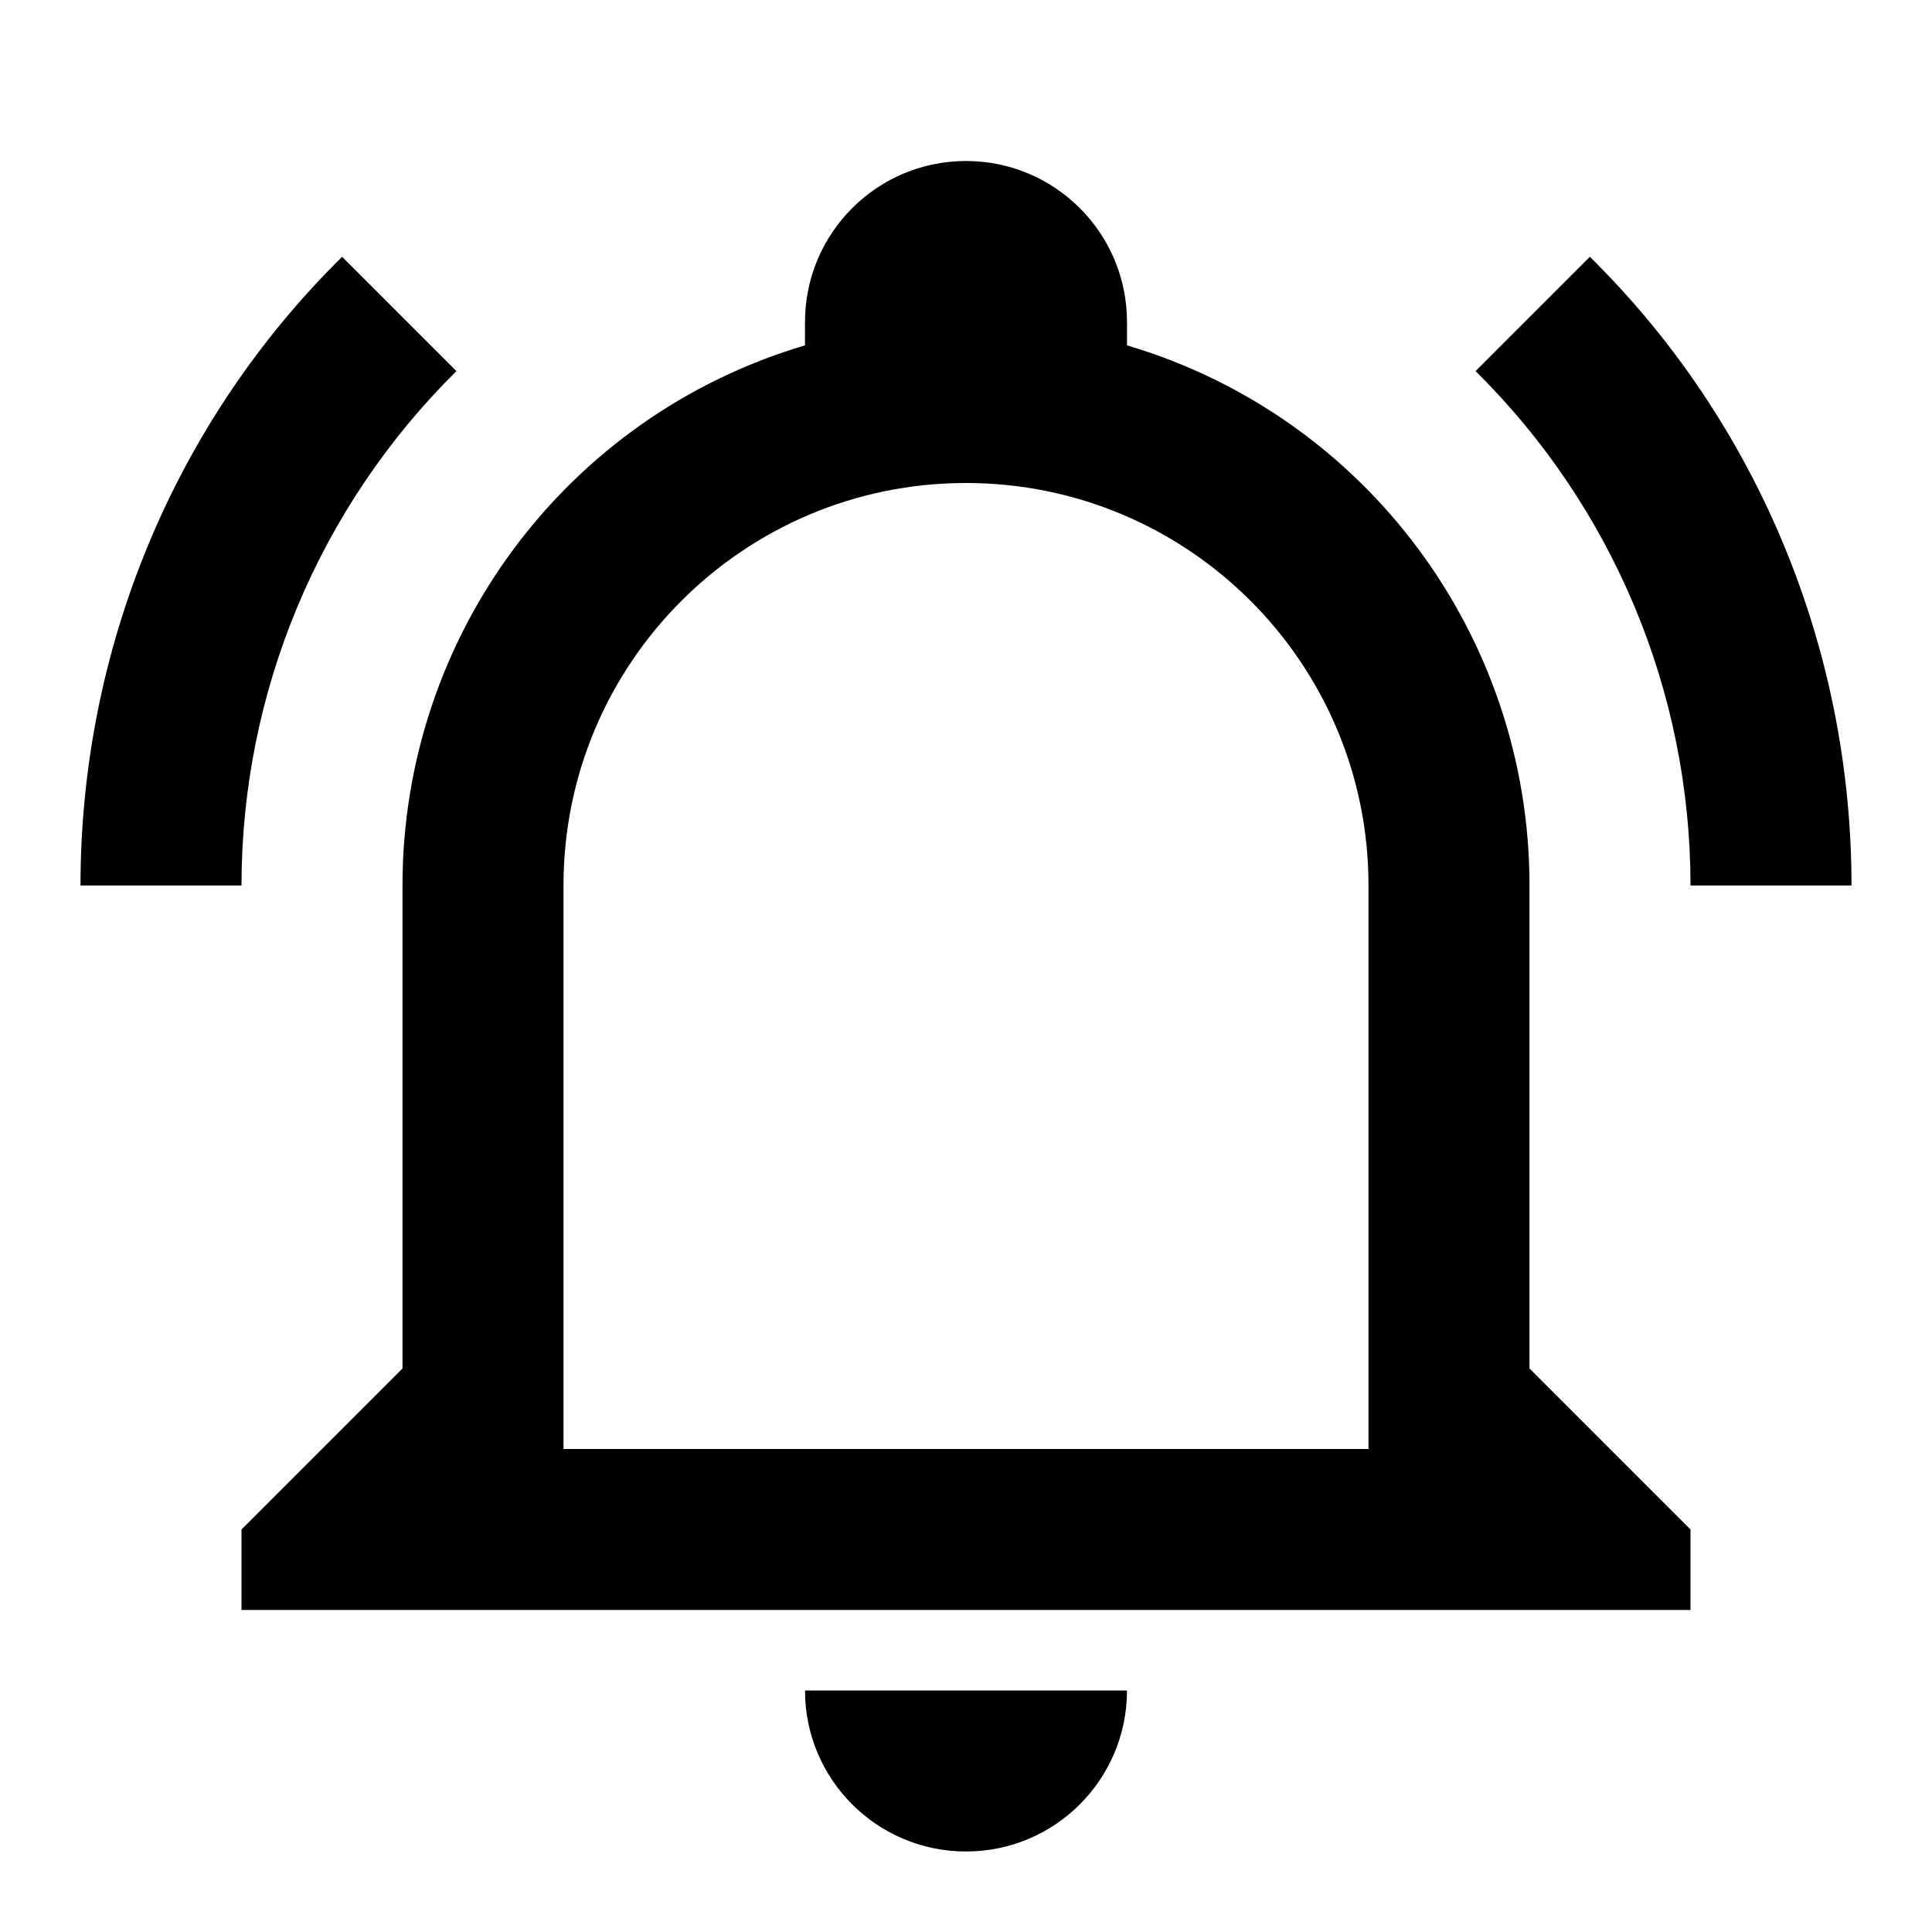
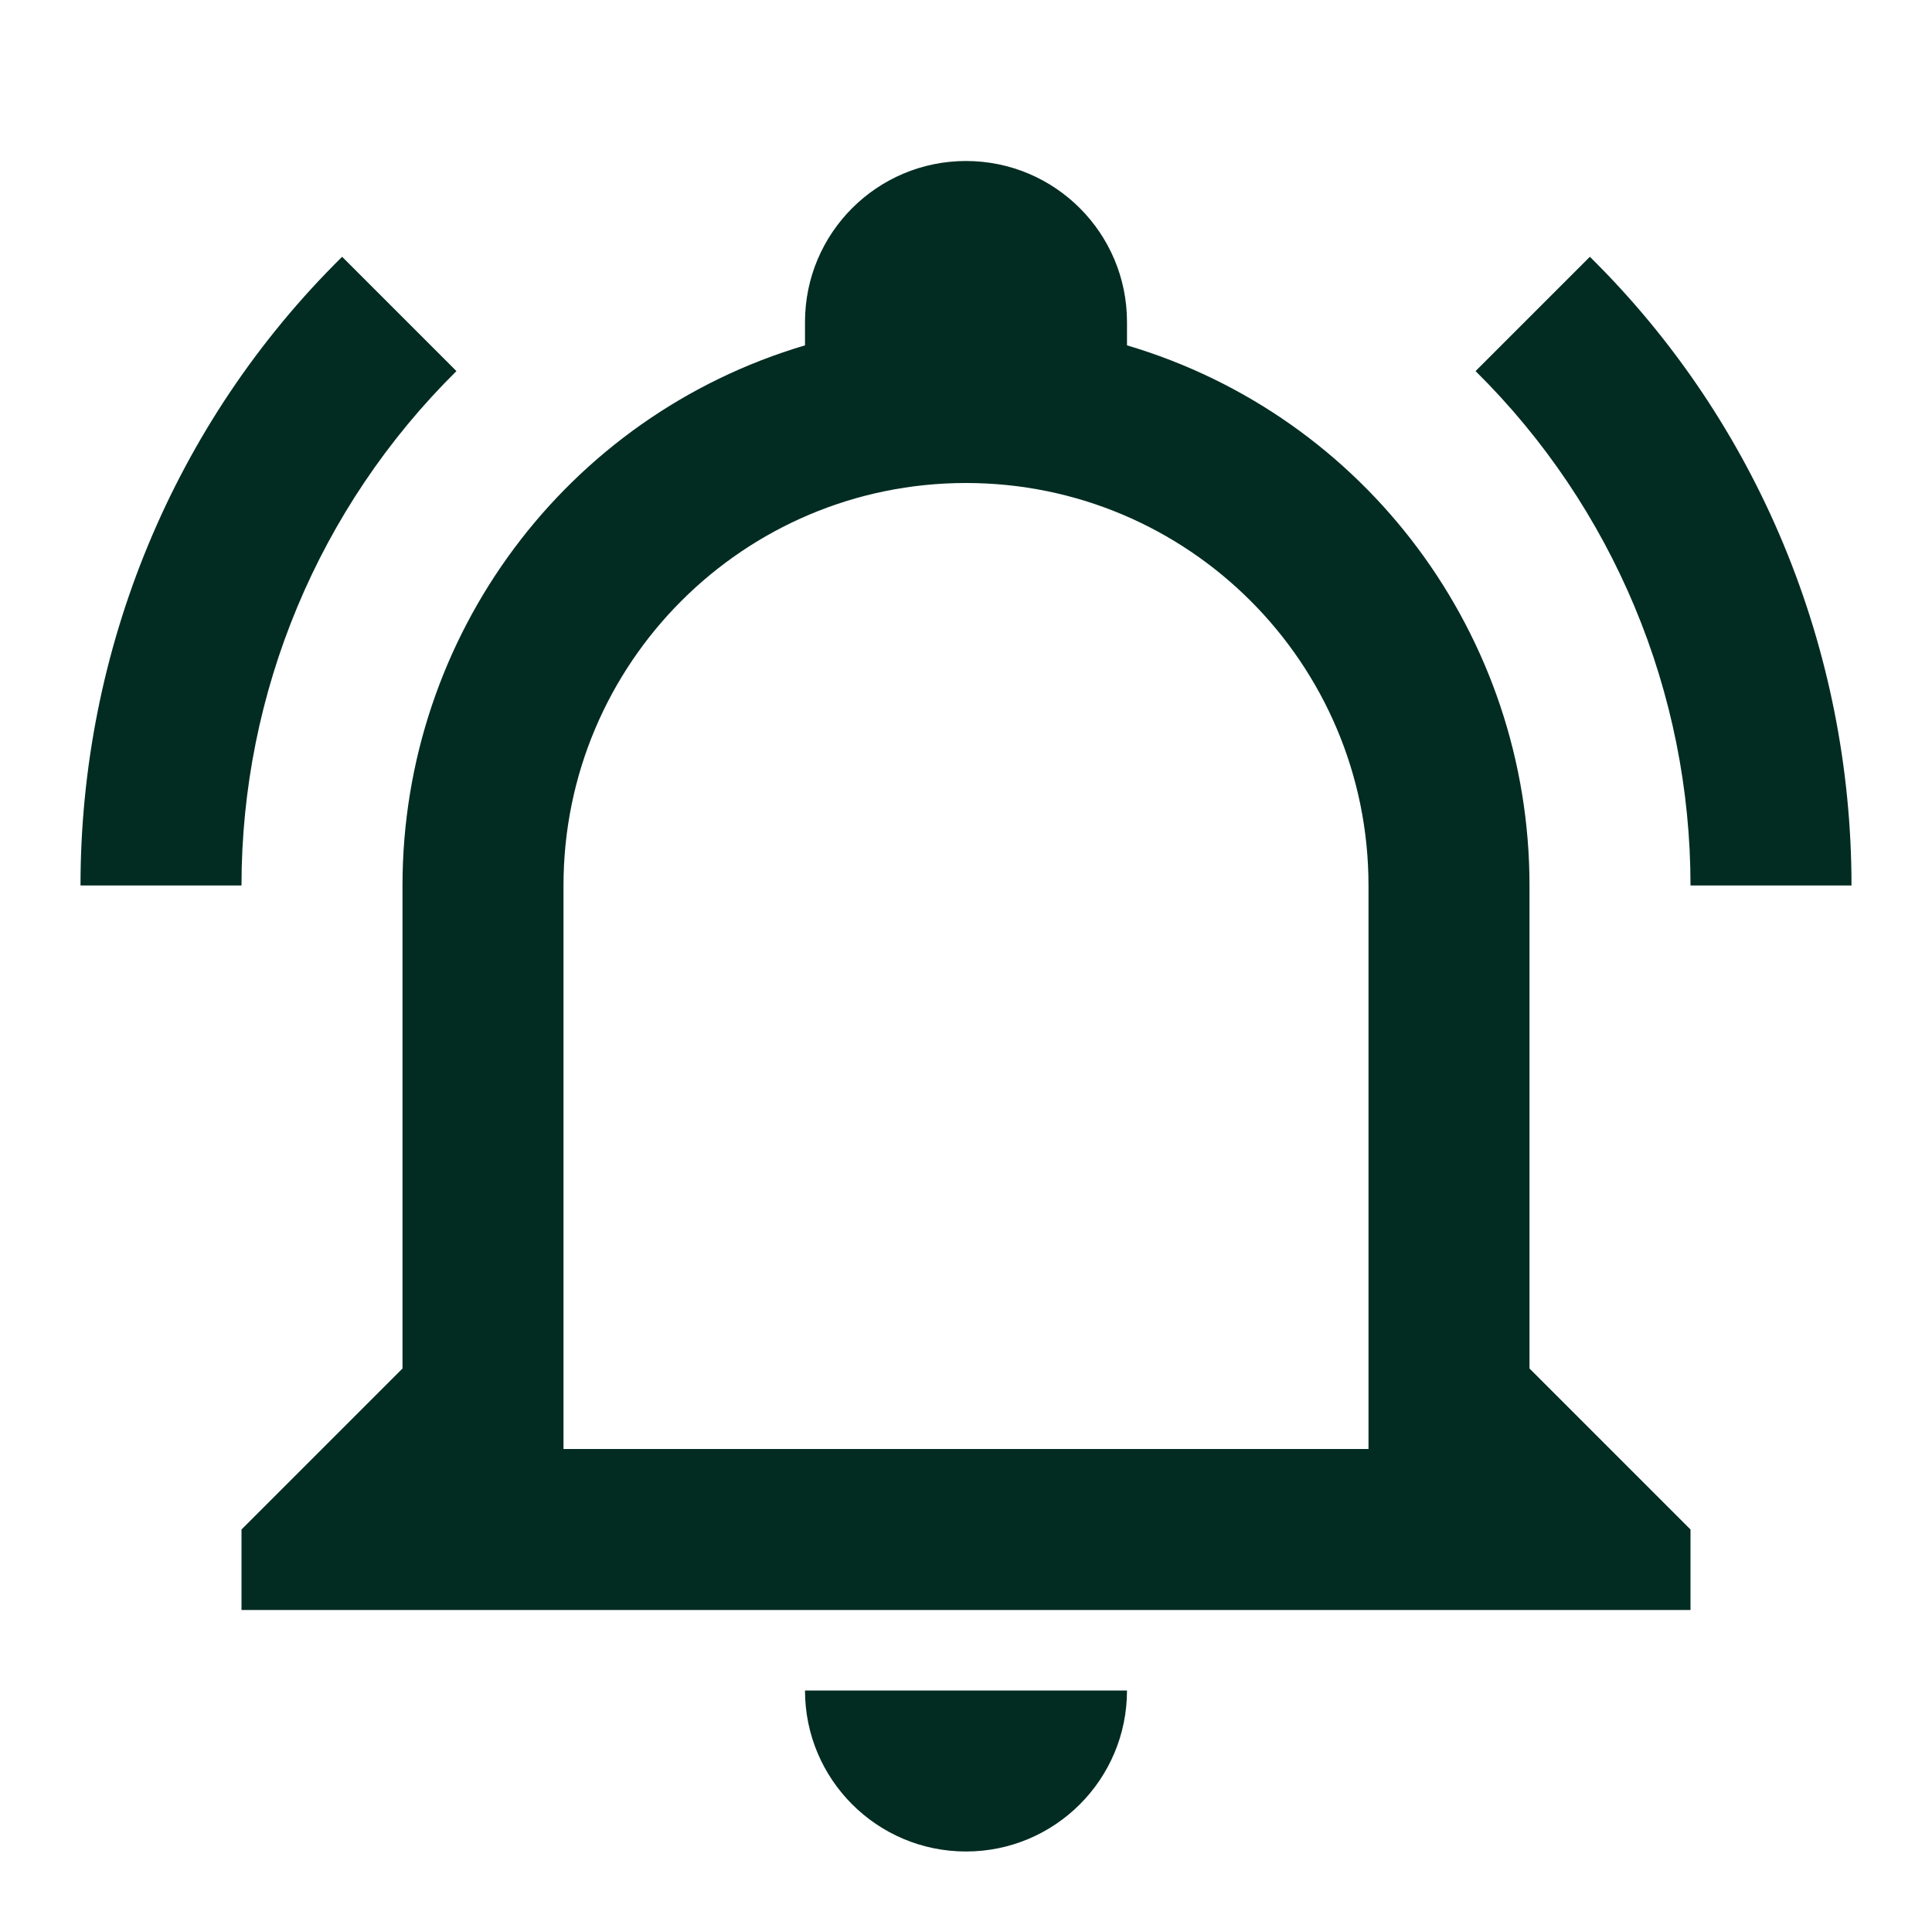
- <svg xmlns="http://www.w3.org/2000/svg" viewBox="0 0 24 24">
+ <svg xmlns="http://www.w3.org/2000/svg" viewBox="0 0 24 24" fill="#022c22">
  <path d="M10,21H14A2,2 0 0,1 12,23A2,2 0 0,1 10,21M21,19V20H3V19L5,17V11C5,7.9 7.03,5.17 10,4.29C10,4.19 10,4.1 10,4A2,2 0 0,1 12,2A2,2 0 0,1 14,4C14,4.1 14,4.19 14,4.29C16.97,5.17 19,7.9 19,11V17L21,19M17,11A5,5 0 0,0 12,6A5,5 0 0,0 7,11V18H17V11M19.75,3.19L18.33,4.61C20.04,6.3 21,8.6 21,11H23C23,8.07 21.84,5.25 19.75,3.19M1,11H3C3,8.6 3.96,6.3 5.67,4.61L4.25,3.19C2.16,5.25 1,8.07 1,11Z" />
</svg>
